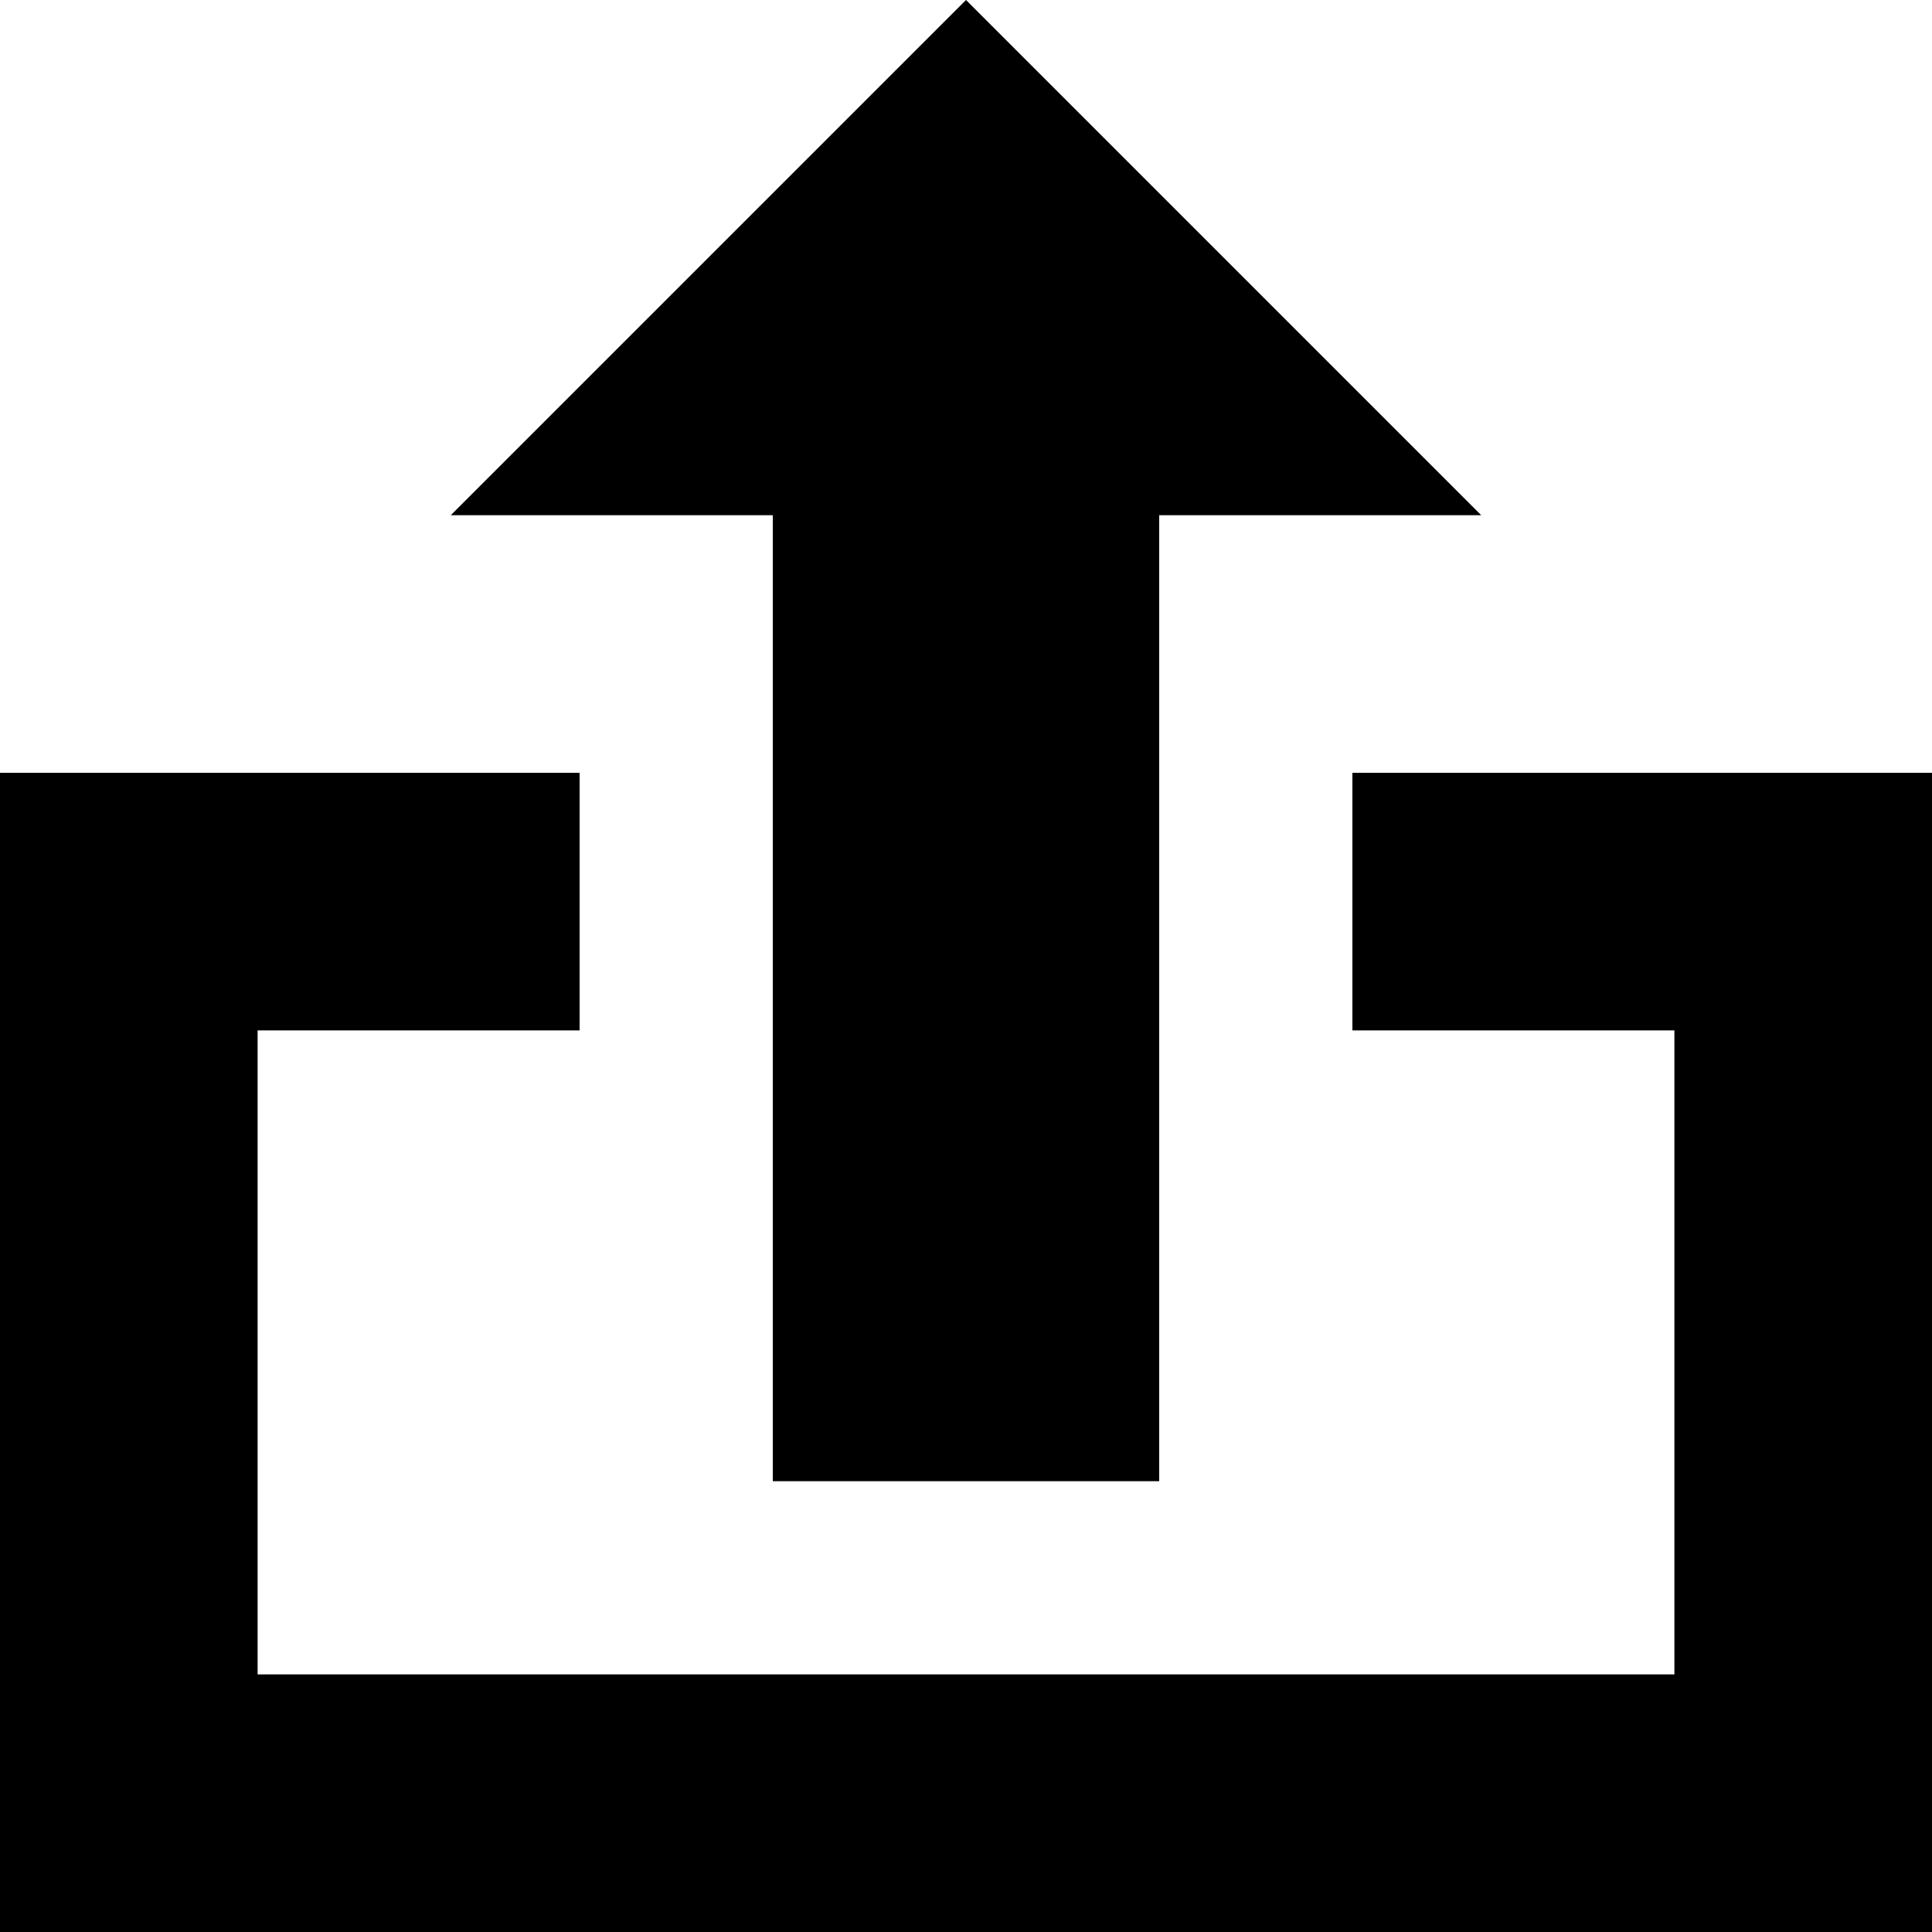
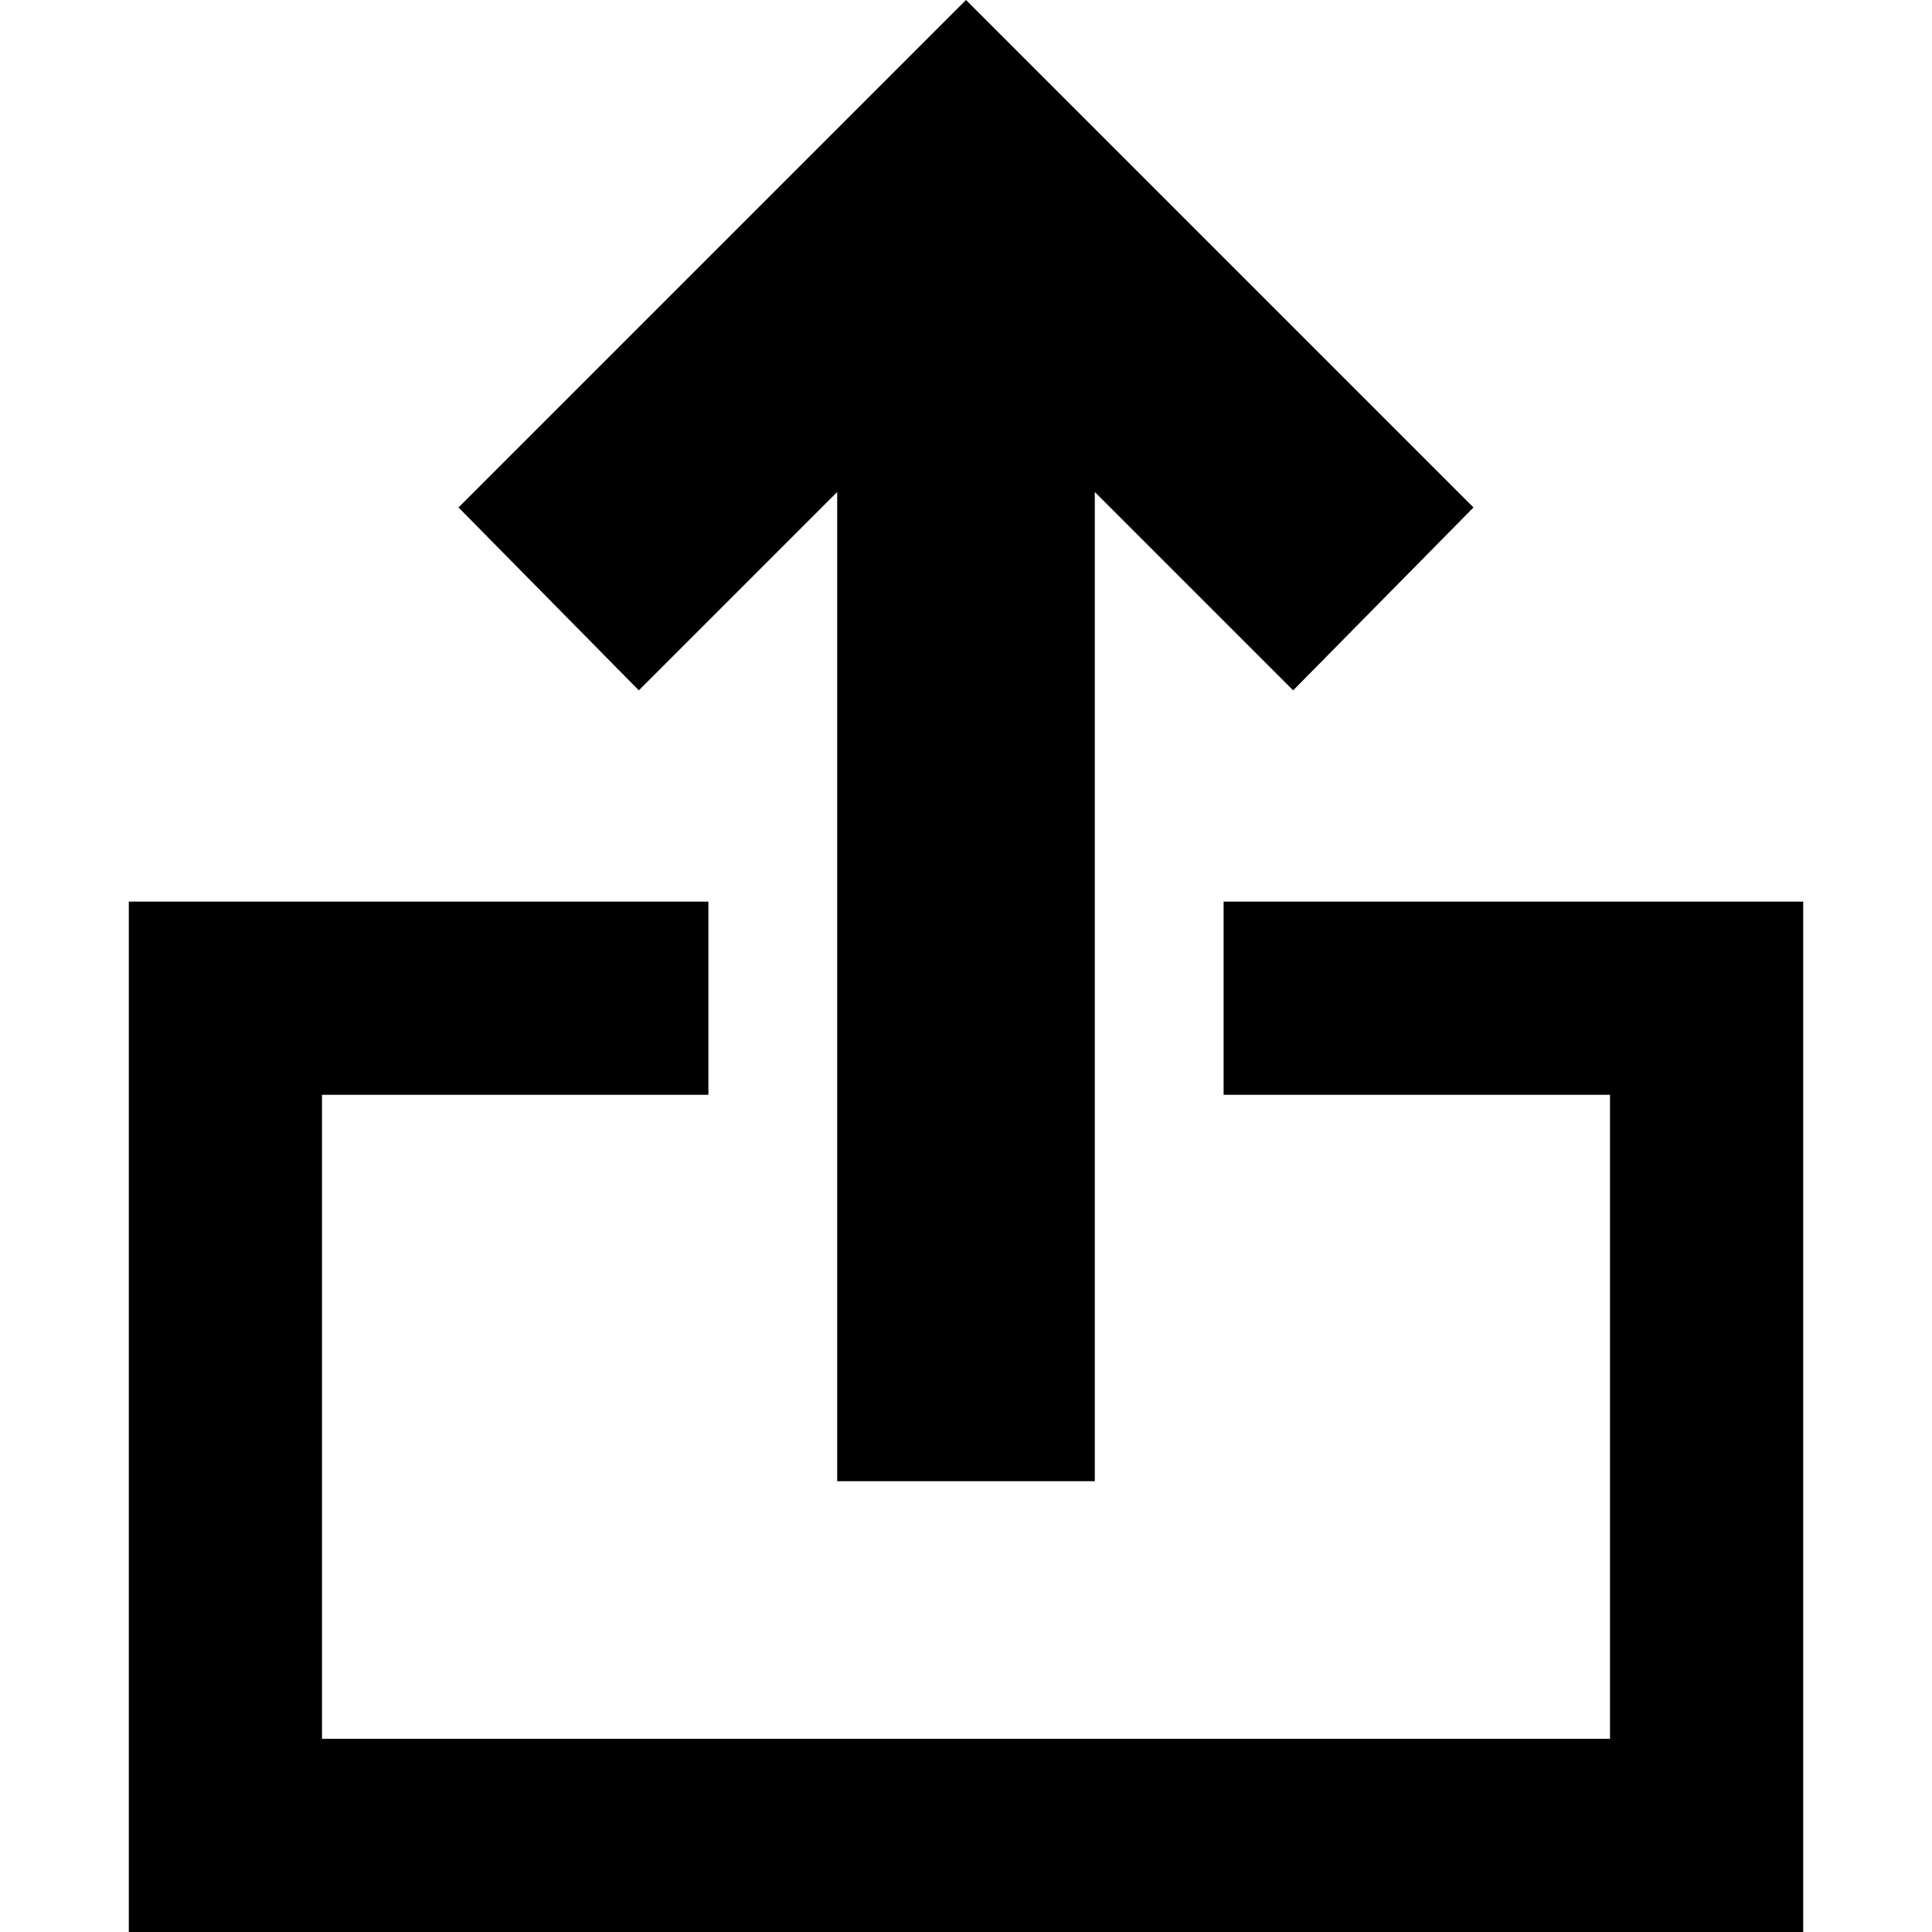
<svg xmlns="http://www.w3.org/2000/svg" viewBox="0 0 15 15">
-   <path d="M0 15L15 15L15 6L10.5 6L10.5 8L13 8L13 13L2 13L2 8L4.5 8L4.5 6L0 6L0 15ZM3.5 4L6 4L6 11.5L9 11.5L9 4L11.5 4L7.5 0L3.5 4Z" />
+   <path d="M1 15L14 15L14 7L9.5 7L9.5 8.5L12.5 8.5L12.5 13.5L2.5 13.5L2.5 8.5L5.5 8.5L5.5 7L1 7L1 15ZM11.44 3.94L10.04 5.36L8.5 3.82L8.5 11.5L6.5 11.5L6.5 3.82L4.96 5.36L3.56 3.94L7.5 0L11.44 3.94Z" />
</svg>
